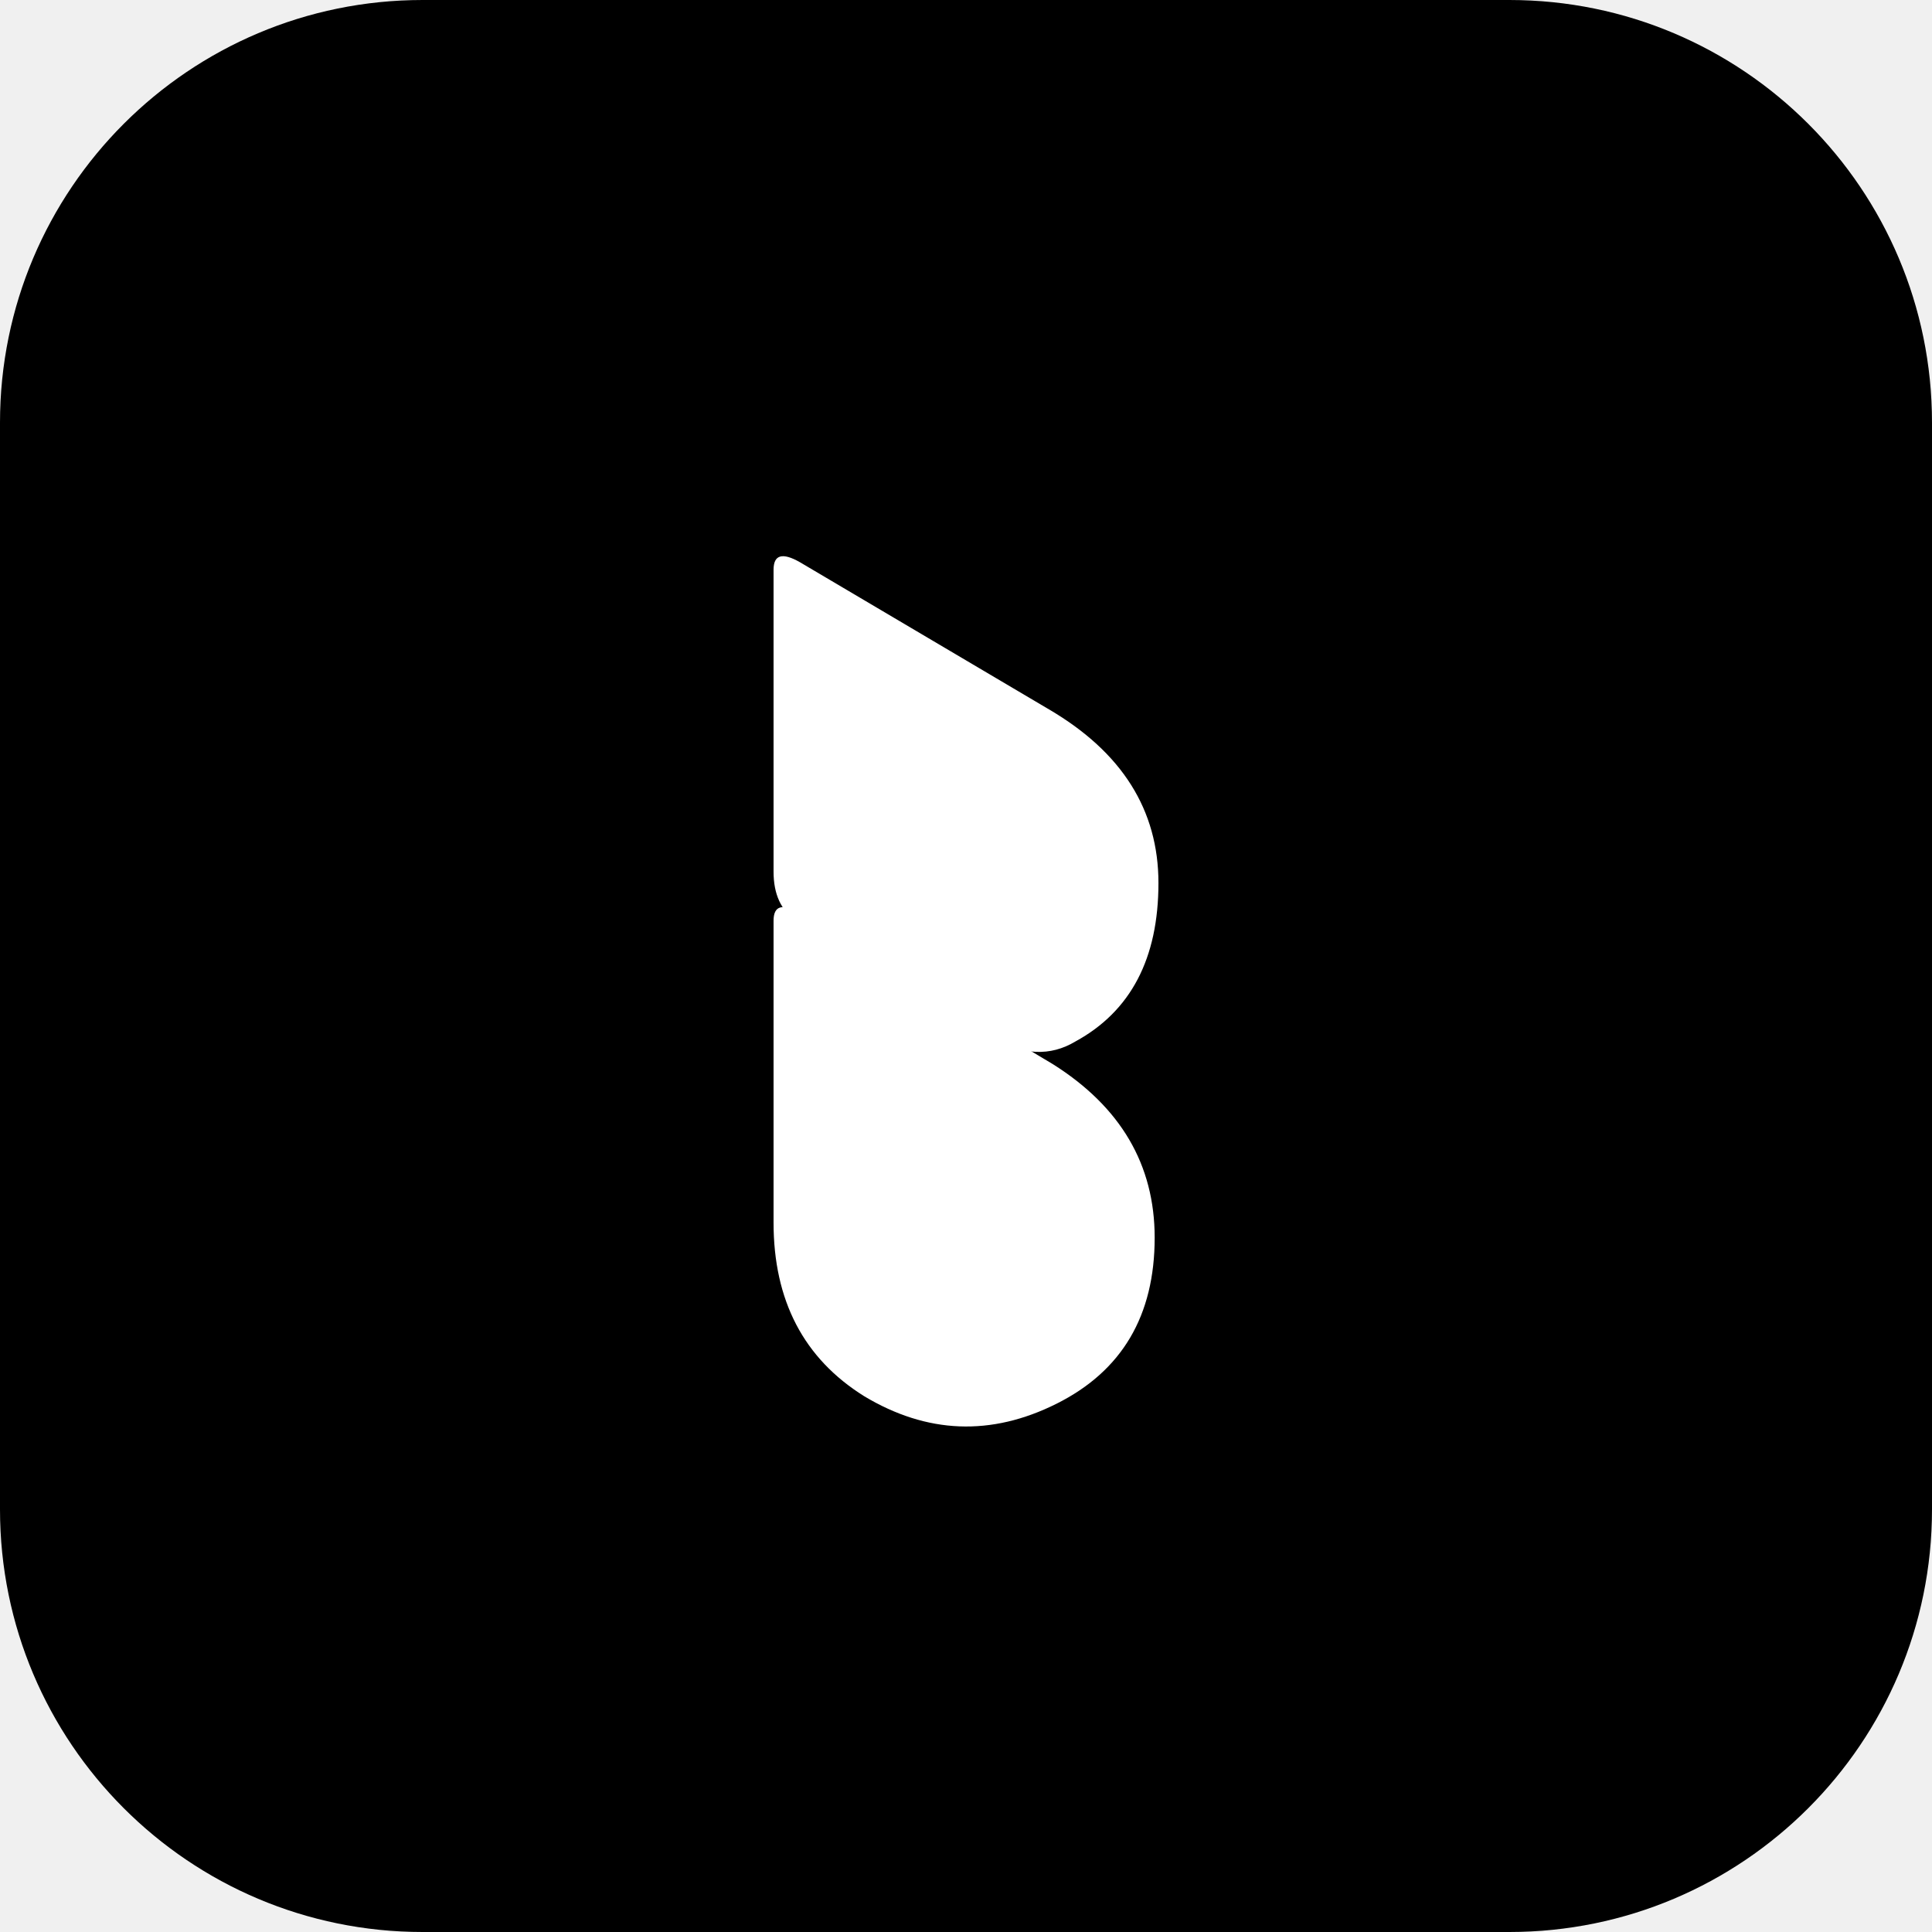
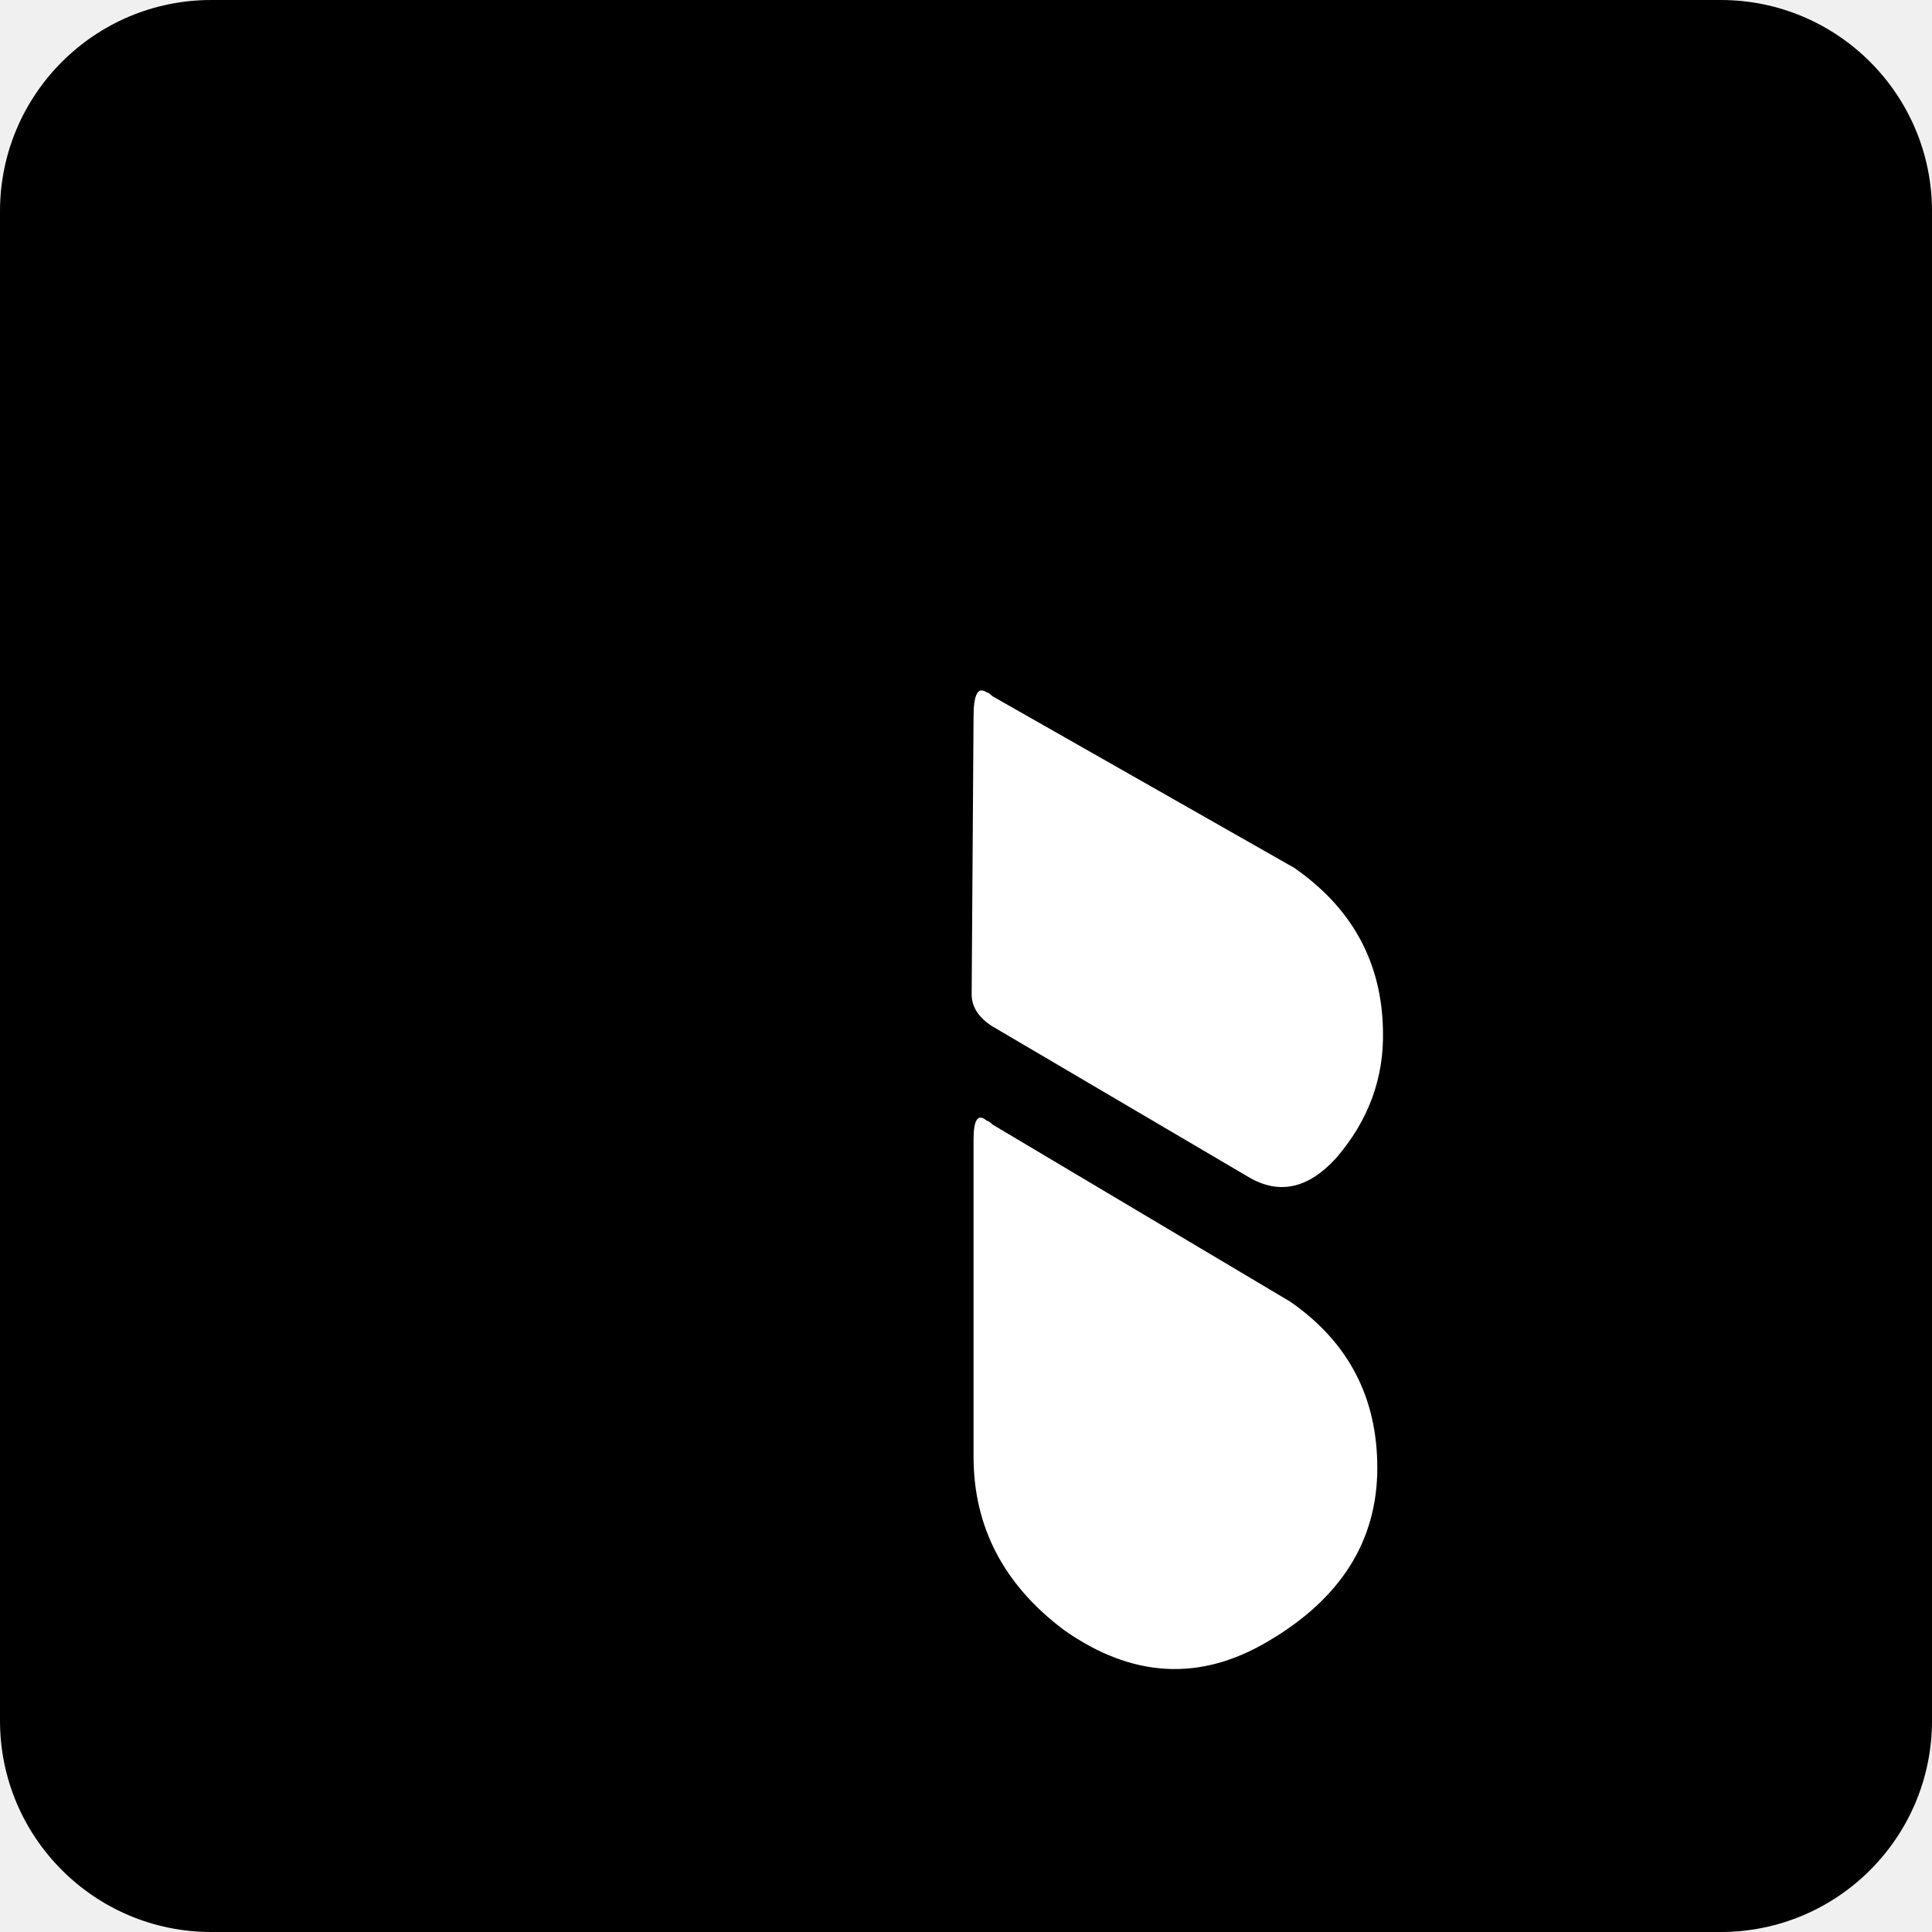
<svg xmlns="http://www.w3.org/2000/svg" width="512" height="512" viewBox="0 0 512 512">
-   <rect width="512" height="512" rx="112" fill="#000" />
-   <path fill="#fff" d="M205 151 Q205 145 212 149 L278 188 Q307 205 307 234 Q307 264 285 276 Q275 282 263 275 L211 244 Q205 240 205 231 Z" />
-   <path fill="#fff" d="M205 244 Q205 238 212 242 L279 282 Q306 299 306 328 Q306 359 280 372 Q254 385 229 370 Q205 355 205 324 Z" />
+   <rect width="512" height="512" rx="56" fill="#000" />
+   <path fill="#fff" d="M261.5 183.5 Q258 181 258 190 L257.5 263.5 Q257.5 268.5 263 272 L331 312 Q343 319 354 307 Q367 292 366.5 273 Q366 246 343 230 L263 184.5 Q262 183.5 261.5 183.5 Z" />
+   <path fill="#fff" d="M261.5 297 Q258 294 258 302 L258 386 Q258 414 282 432 Q309 451 336 435 Q365 418 365 389 Q365 361 342 345 L263 298 Q262 297 261.5 297 Z" />
</svg>
